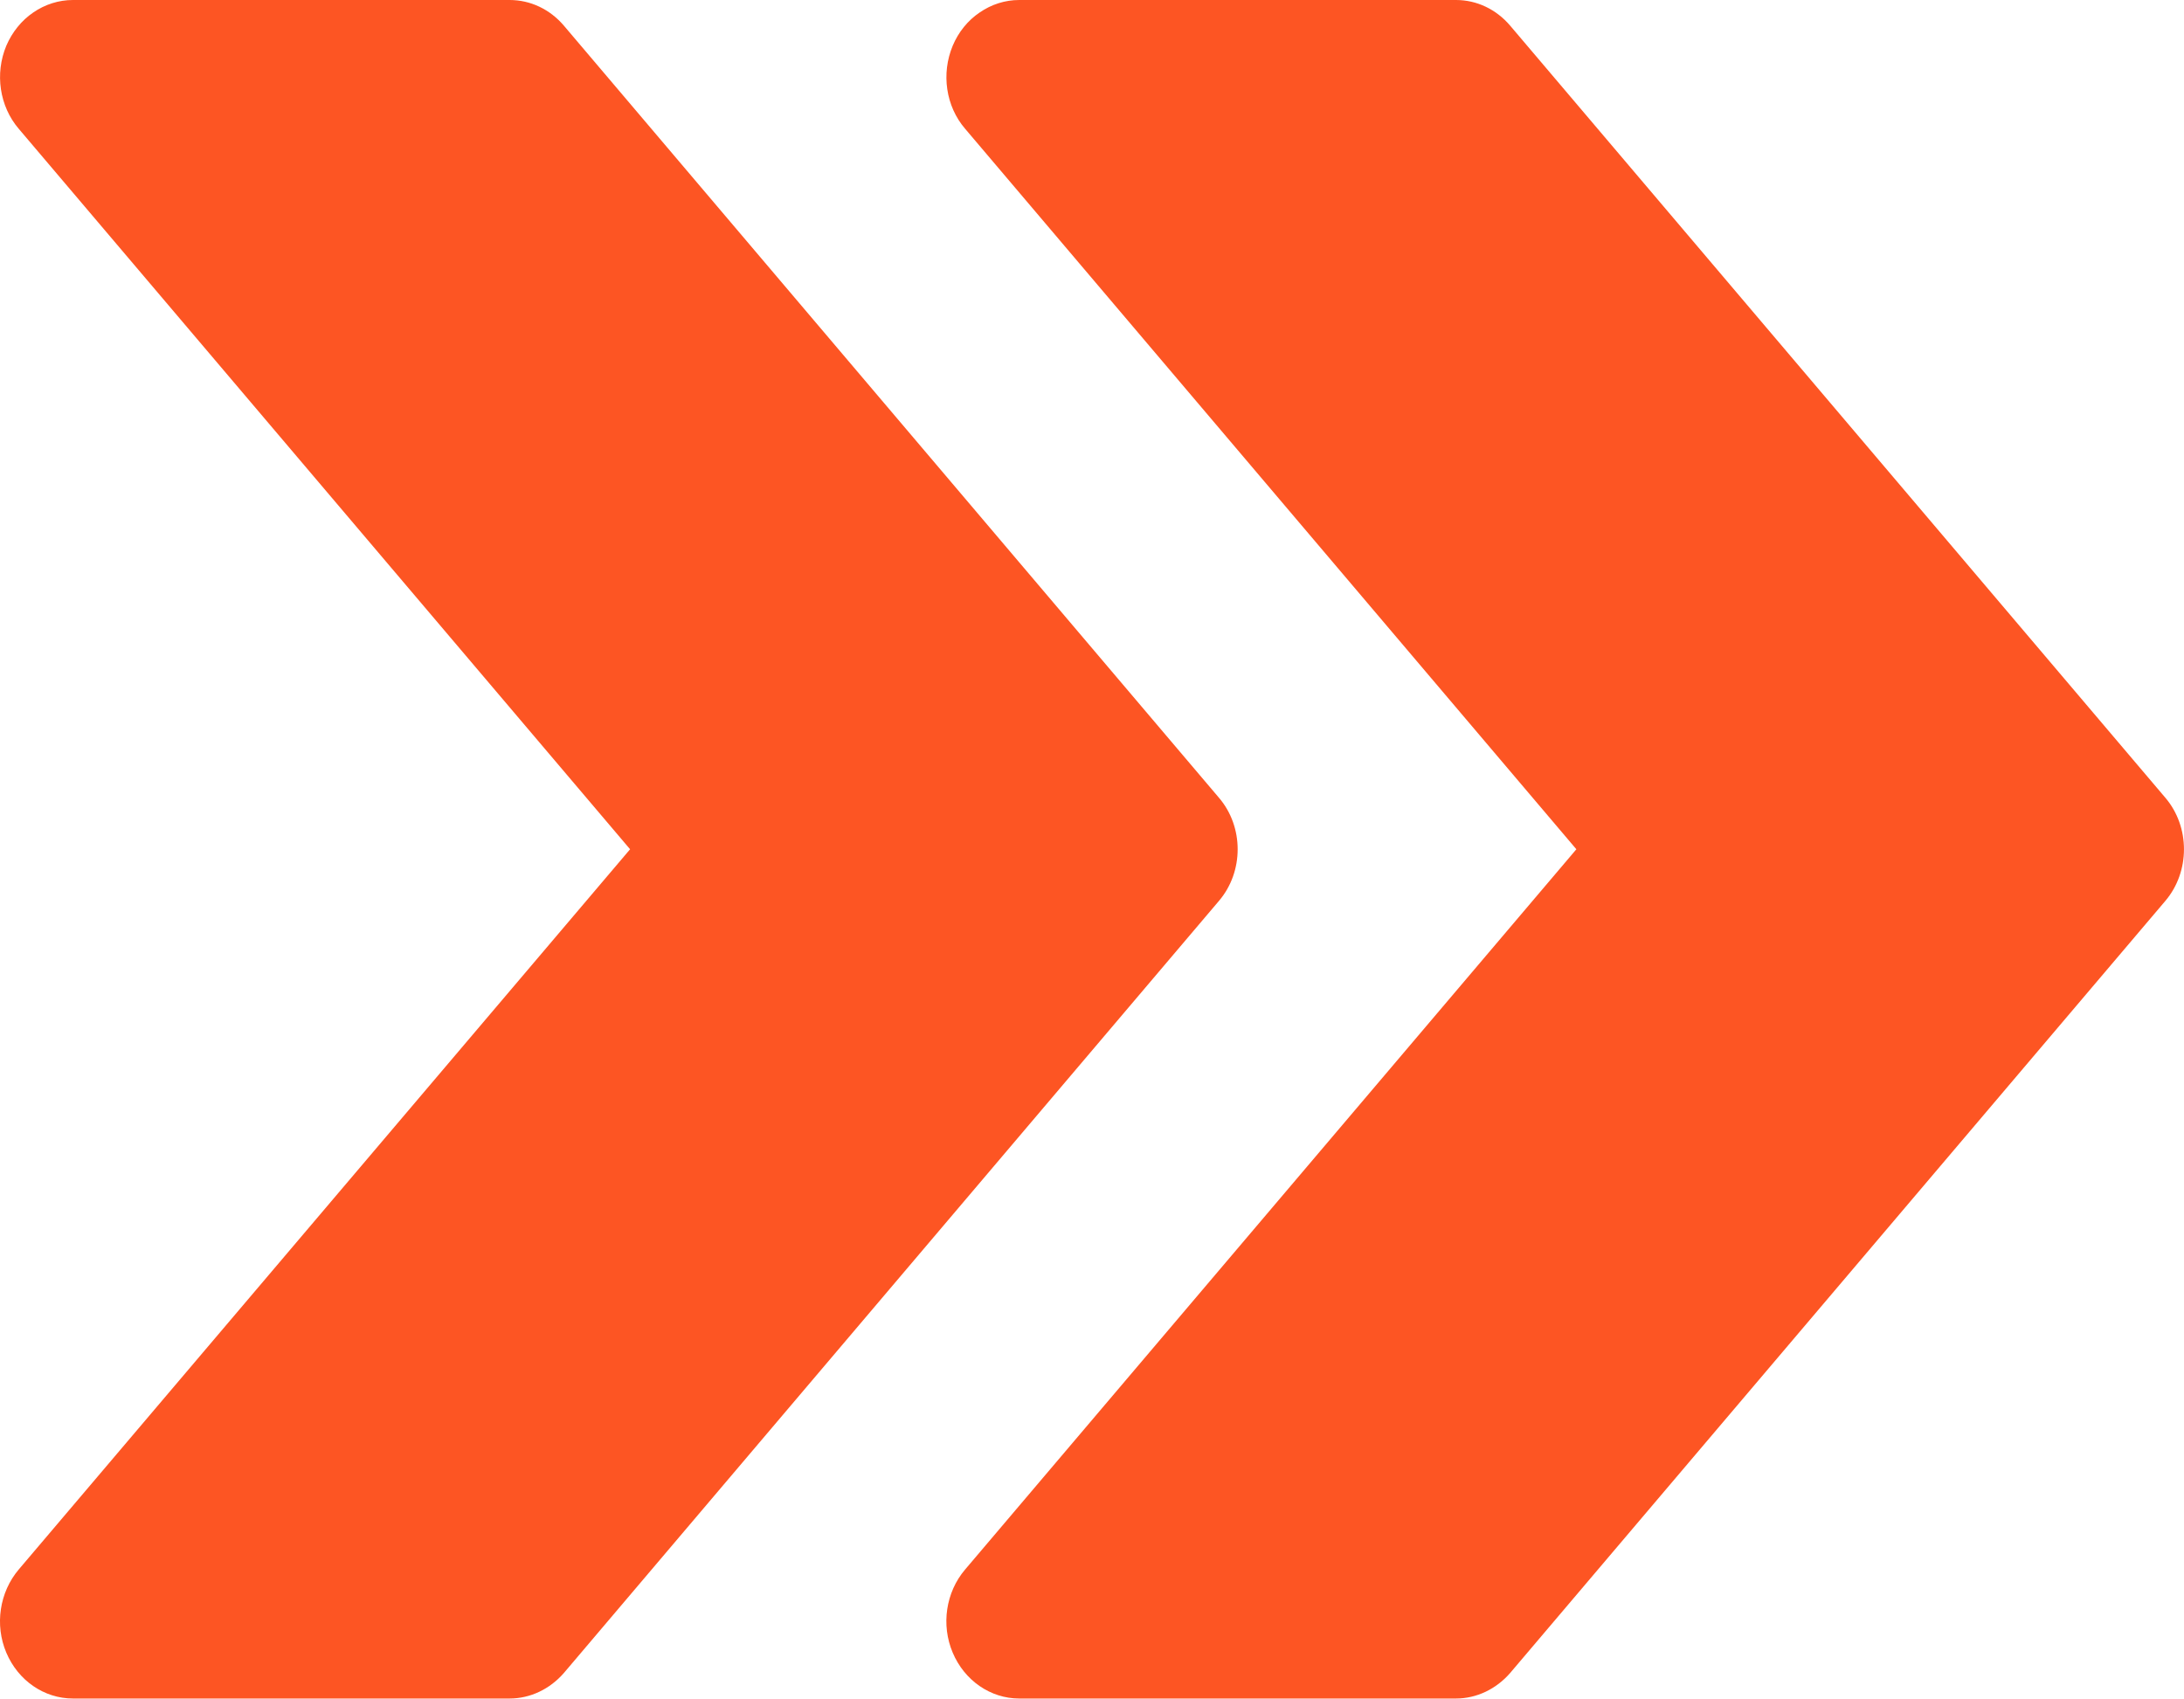
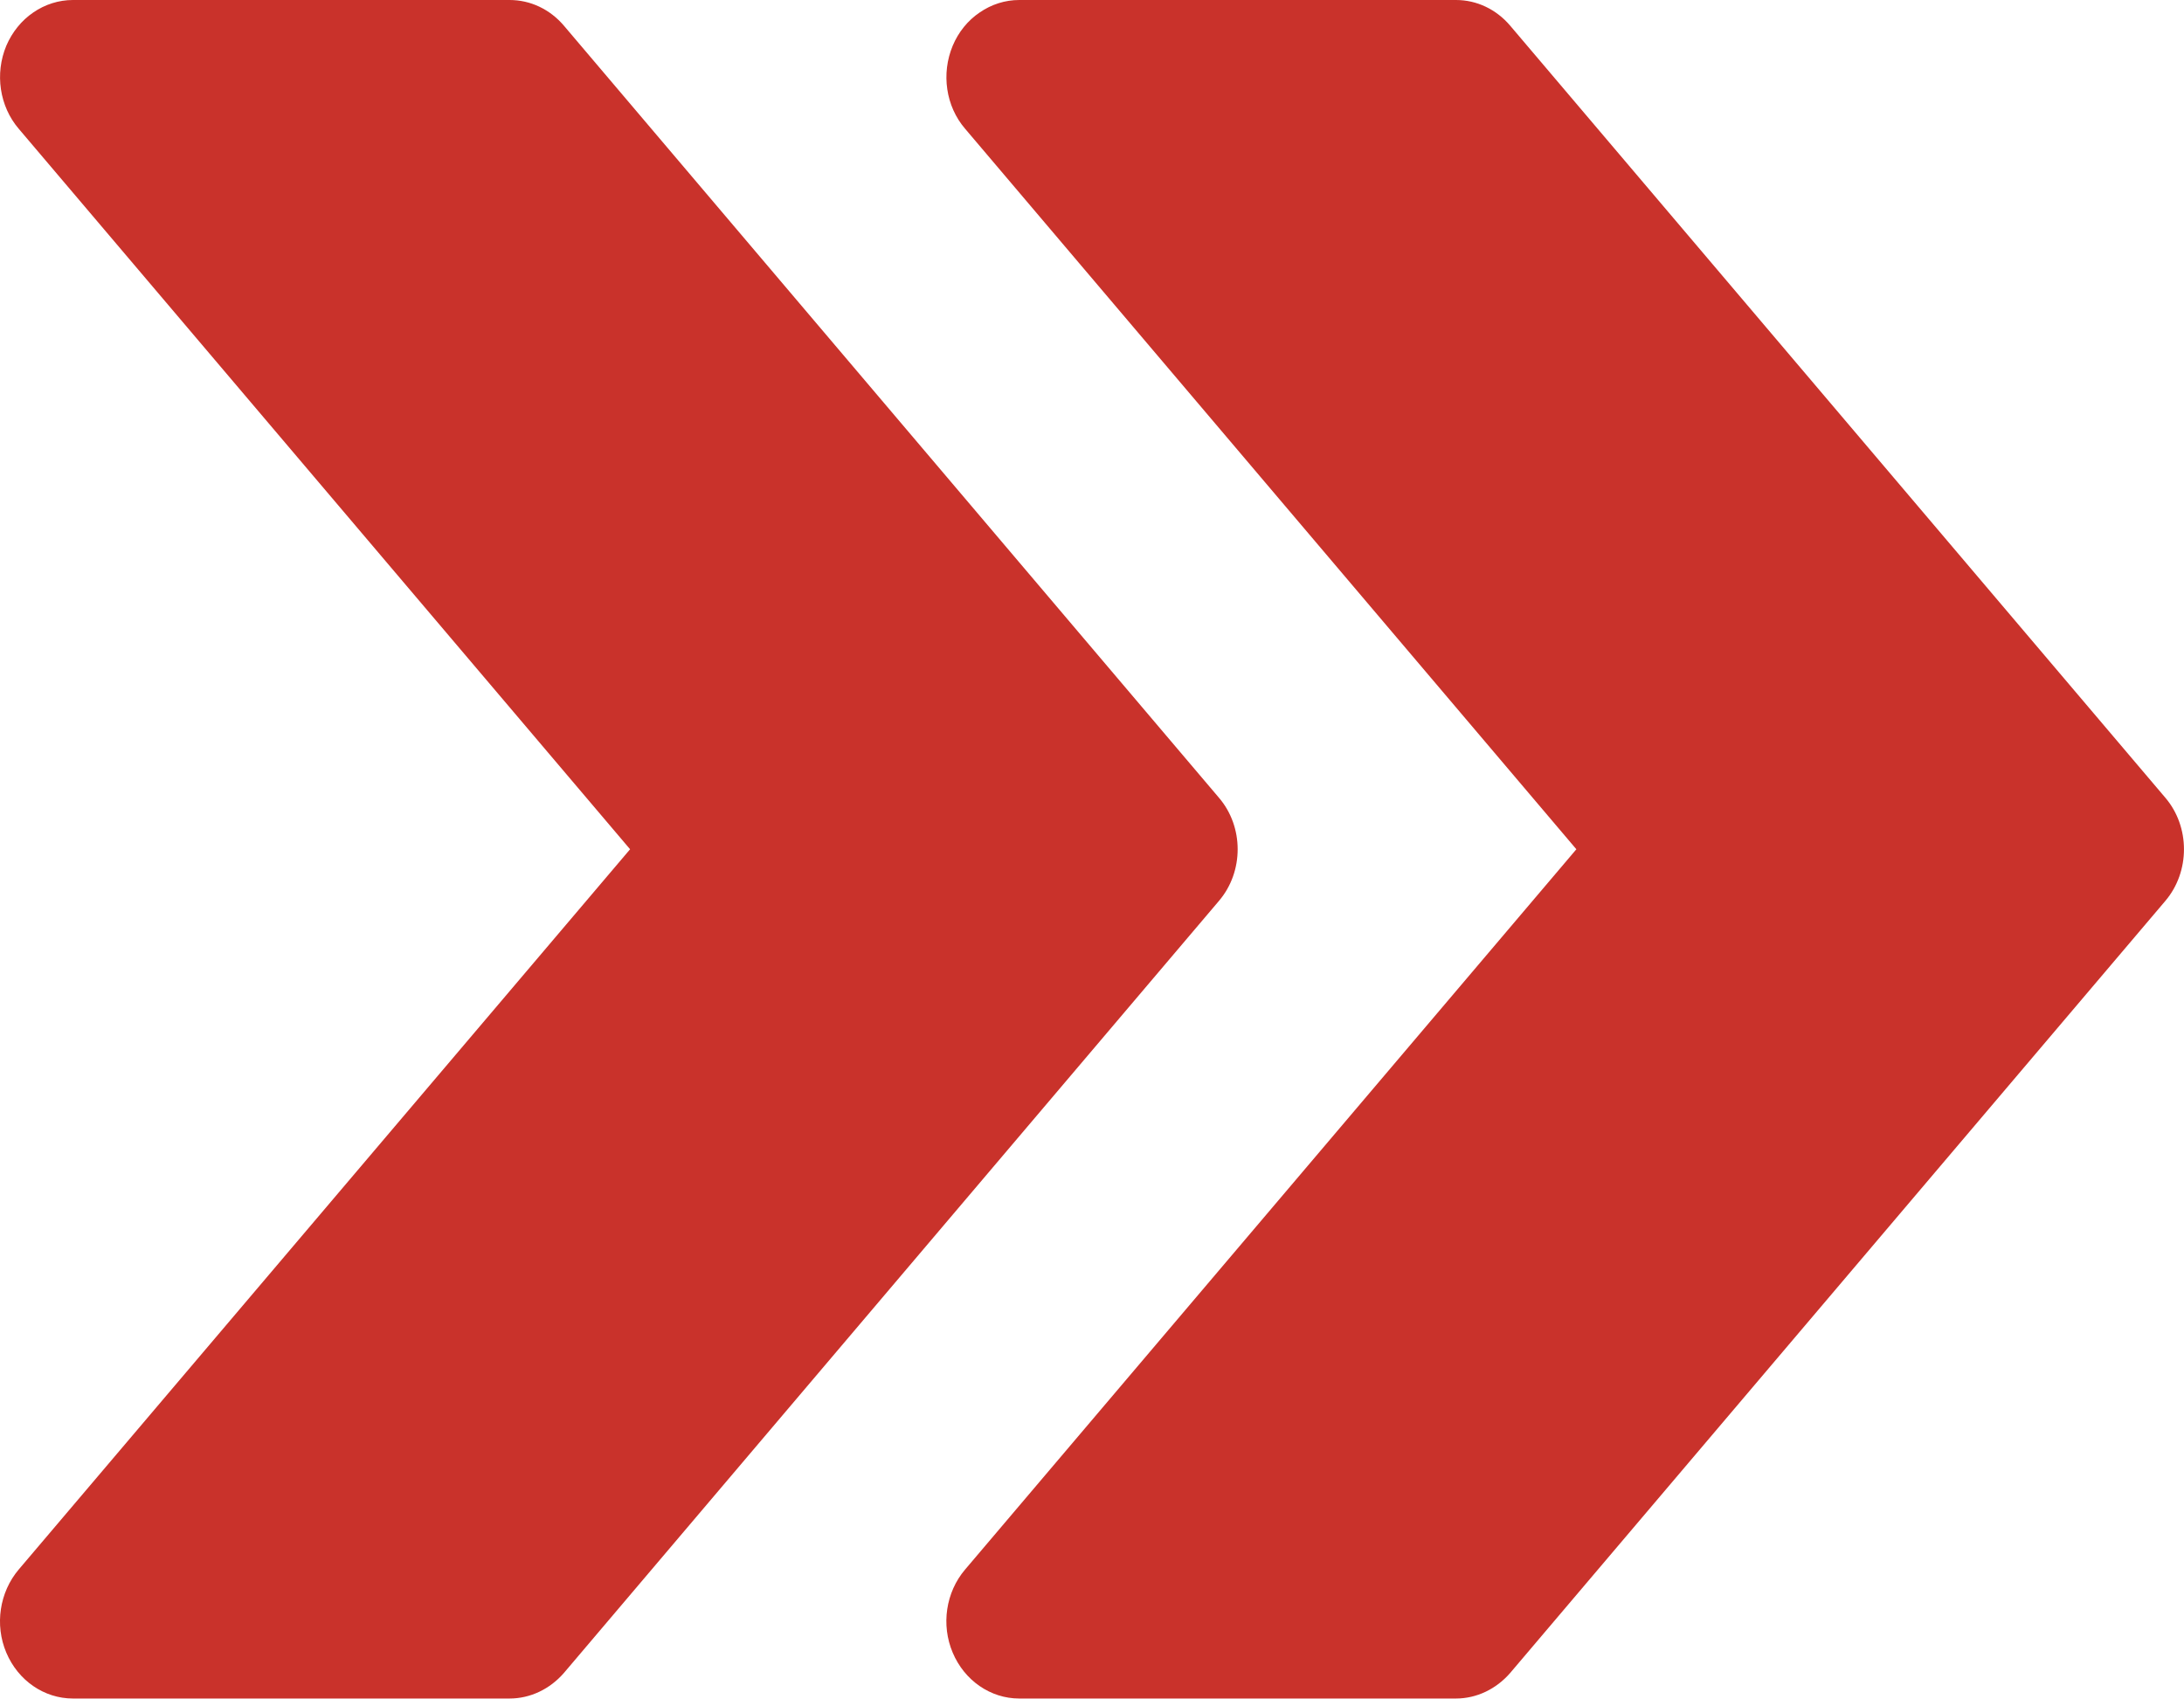
<svg xmlns="http://www.w3.org/2000/svg" width="18" height="14" viewBox="0 0 18 14" fill="none">
-   <path d="M17.846 6.575L12.446 0.211C12.331 0.076 12.17 0 12 0H8.4C8.284 0 8.171 0.036 8.074 0.103C7.976 0.169 7.899 0.265 7.852 0.377C7.756 0.607 7.795 0.876 7.954 1.061L12.992 7L7.954 12.937C7.795 13.124 7.755 13.393 7.852 13.622C7.949 13.852 8.164 14 8.4 14H12C12.17 14 12.331 13.922 12.446 13.79L17.846 7.426C18.051 7.185 18.051 6.815 17.846 6.575Z" fill="#FD5523" />
-   <path d="M10.046 6.575L4.647 0.211C4.532 0.076 4.371 0 4.2 0H0.601C0.485 0 0.371 0.036 0.274 0.103C0.177 0.169 0.1 0.265 0.052 0.377C-0.044 0.607 -0.004 0.876 0.154 1.061L5.193 7L0.154 12.937C-0.004 13.124 -0.045 13.393 0.052 13.622C0.149 13.852 0.364 14 0.601 14H4.2C4.371 14 4.532 13.922 4.647 13.79L10.046 7.426C10.252 7.185 10.252 6.815 10.046 6.575Z" fill="#FD5523" />
+   <path d="M17.846 6.575L12.446 0.211C12.331 0.076 12.17 0 12 0H8.4C8.284 0 8.171 0.036 8.074 0.103C7.976 0.169 7.899 0.265 7.852 0.377C7.756 0.607 7.795 0.876 7.954 1.061L12.992 7L7.954 12.937C7.795 13.124 7.755 13.393 7.852 13.622C7.949 13.852 8.164 14 8.4 14H12C12.17 14 12.331 13.922 12.446 13.79L17.846 7.426C18.051 7.185 18.051 6.815 17.846 6.575Z" fill="#c9322b" />
+   <path d="M10.046 6.575L4.647 0.211C4.532 0.076 4.371 0 4.2 0H0.601C0.485 0 0.371 0.036 0.274 0.103C0.177 0.169 0.1 0.265 0.052 0.377C-0.044 0.607 -0.004 0.876 0.154 1.061L5.193 7L0.154 12.937C-0.004 13.124 -0.045 13.393 0.052 13.622C0.149 13.852 0.364 14 0.601 14H4.2C4.371 14 4.532 13.922 4.647 13.79L10.046 7.426C10.252 7.185 10.252 6.815 10.046 6.575Z" fill="#c9322b" />
</svg>
